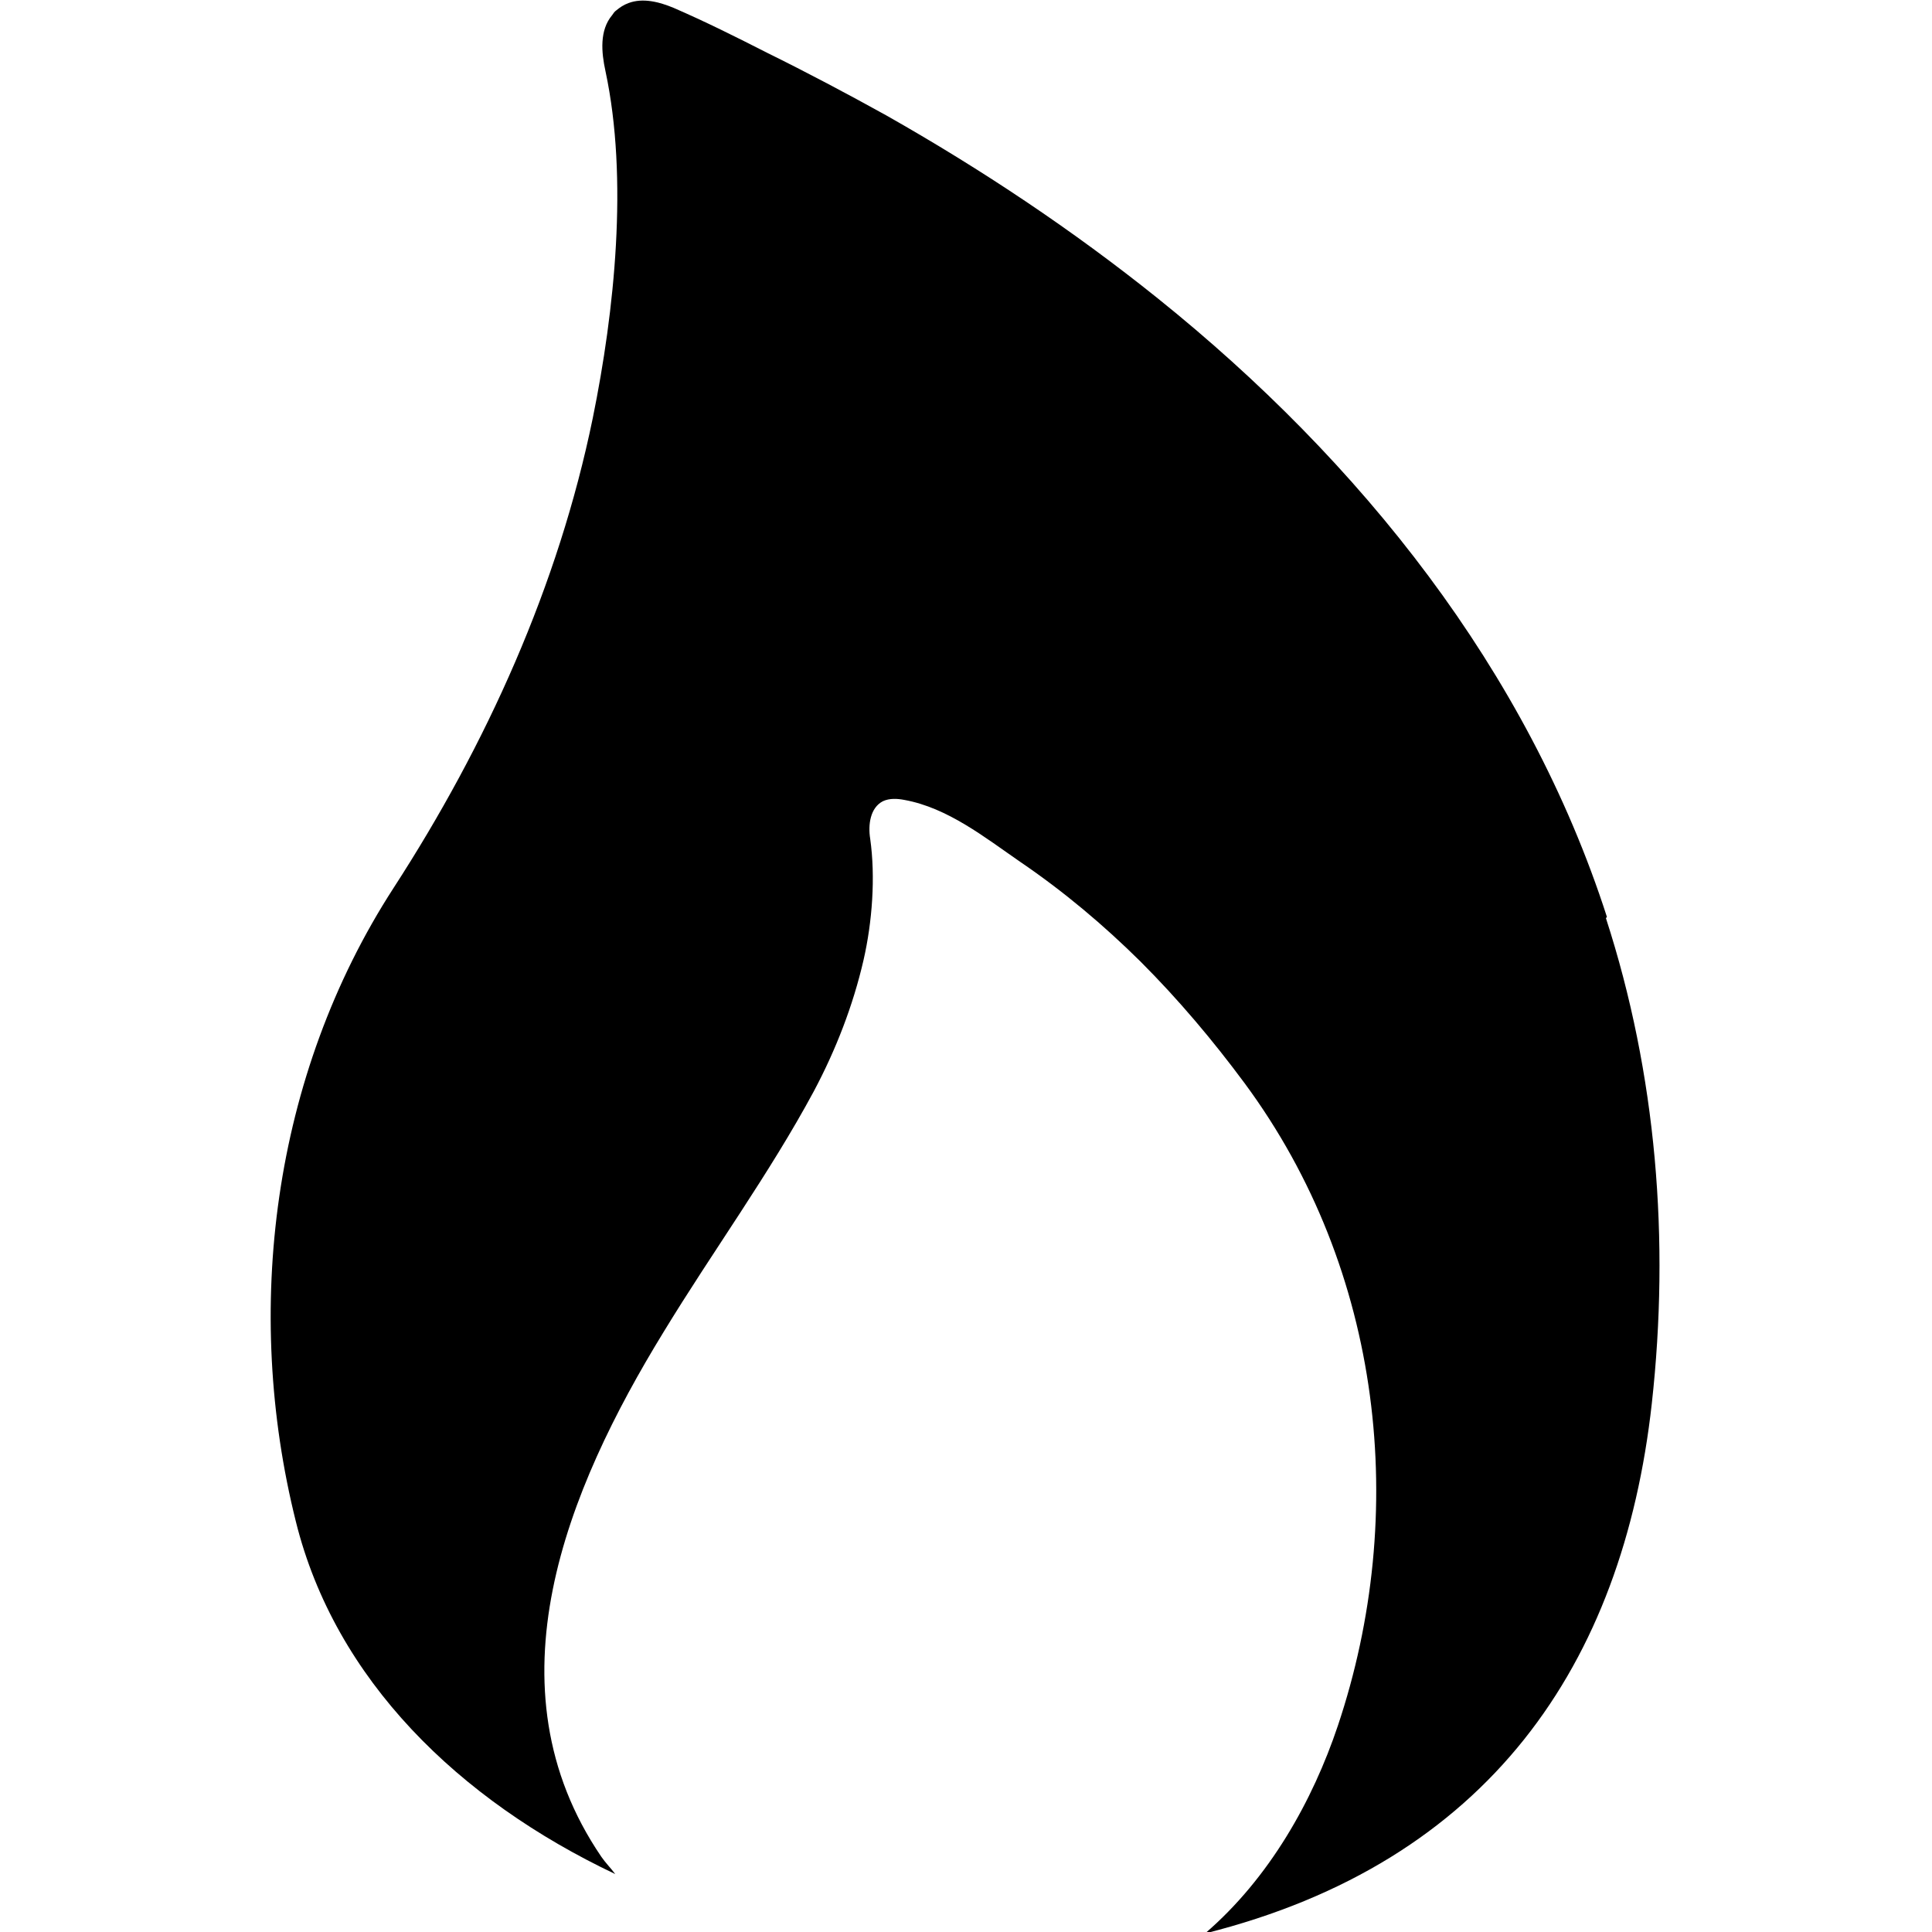
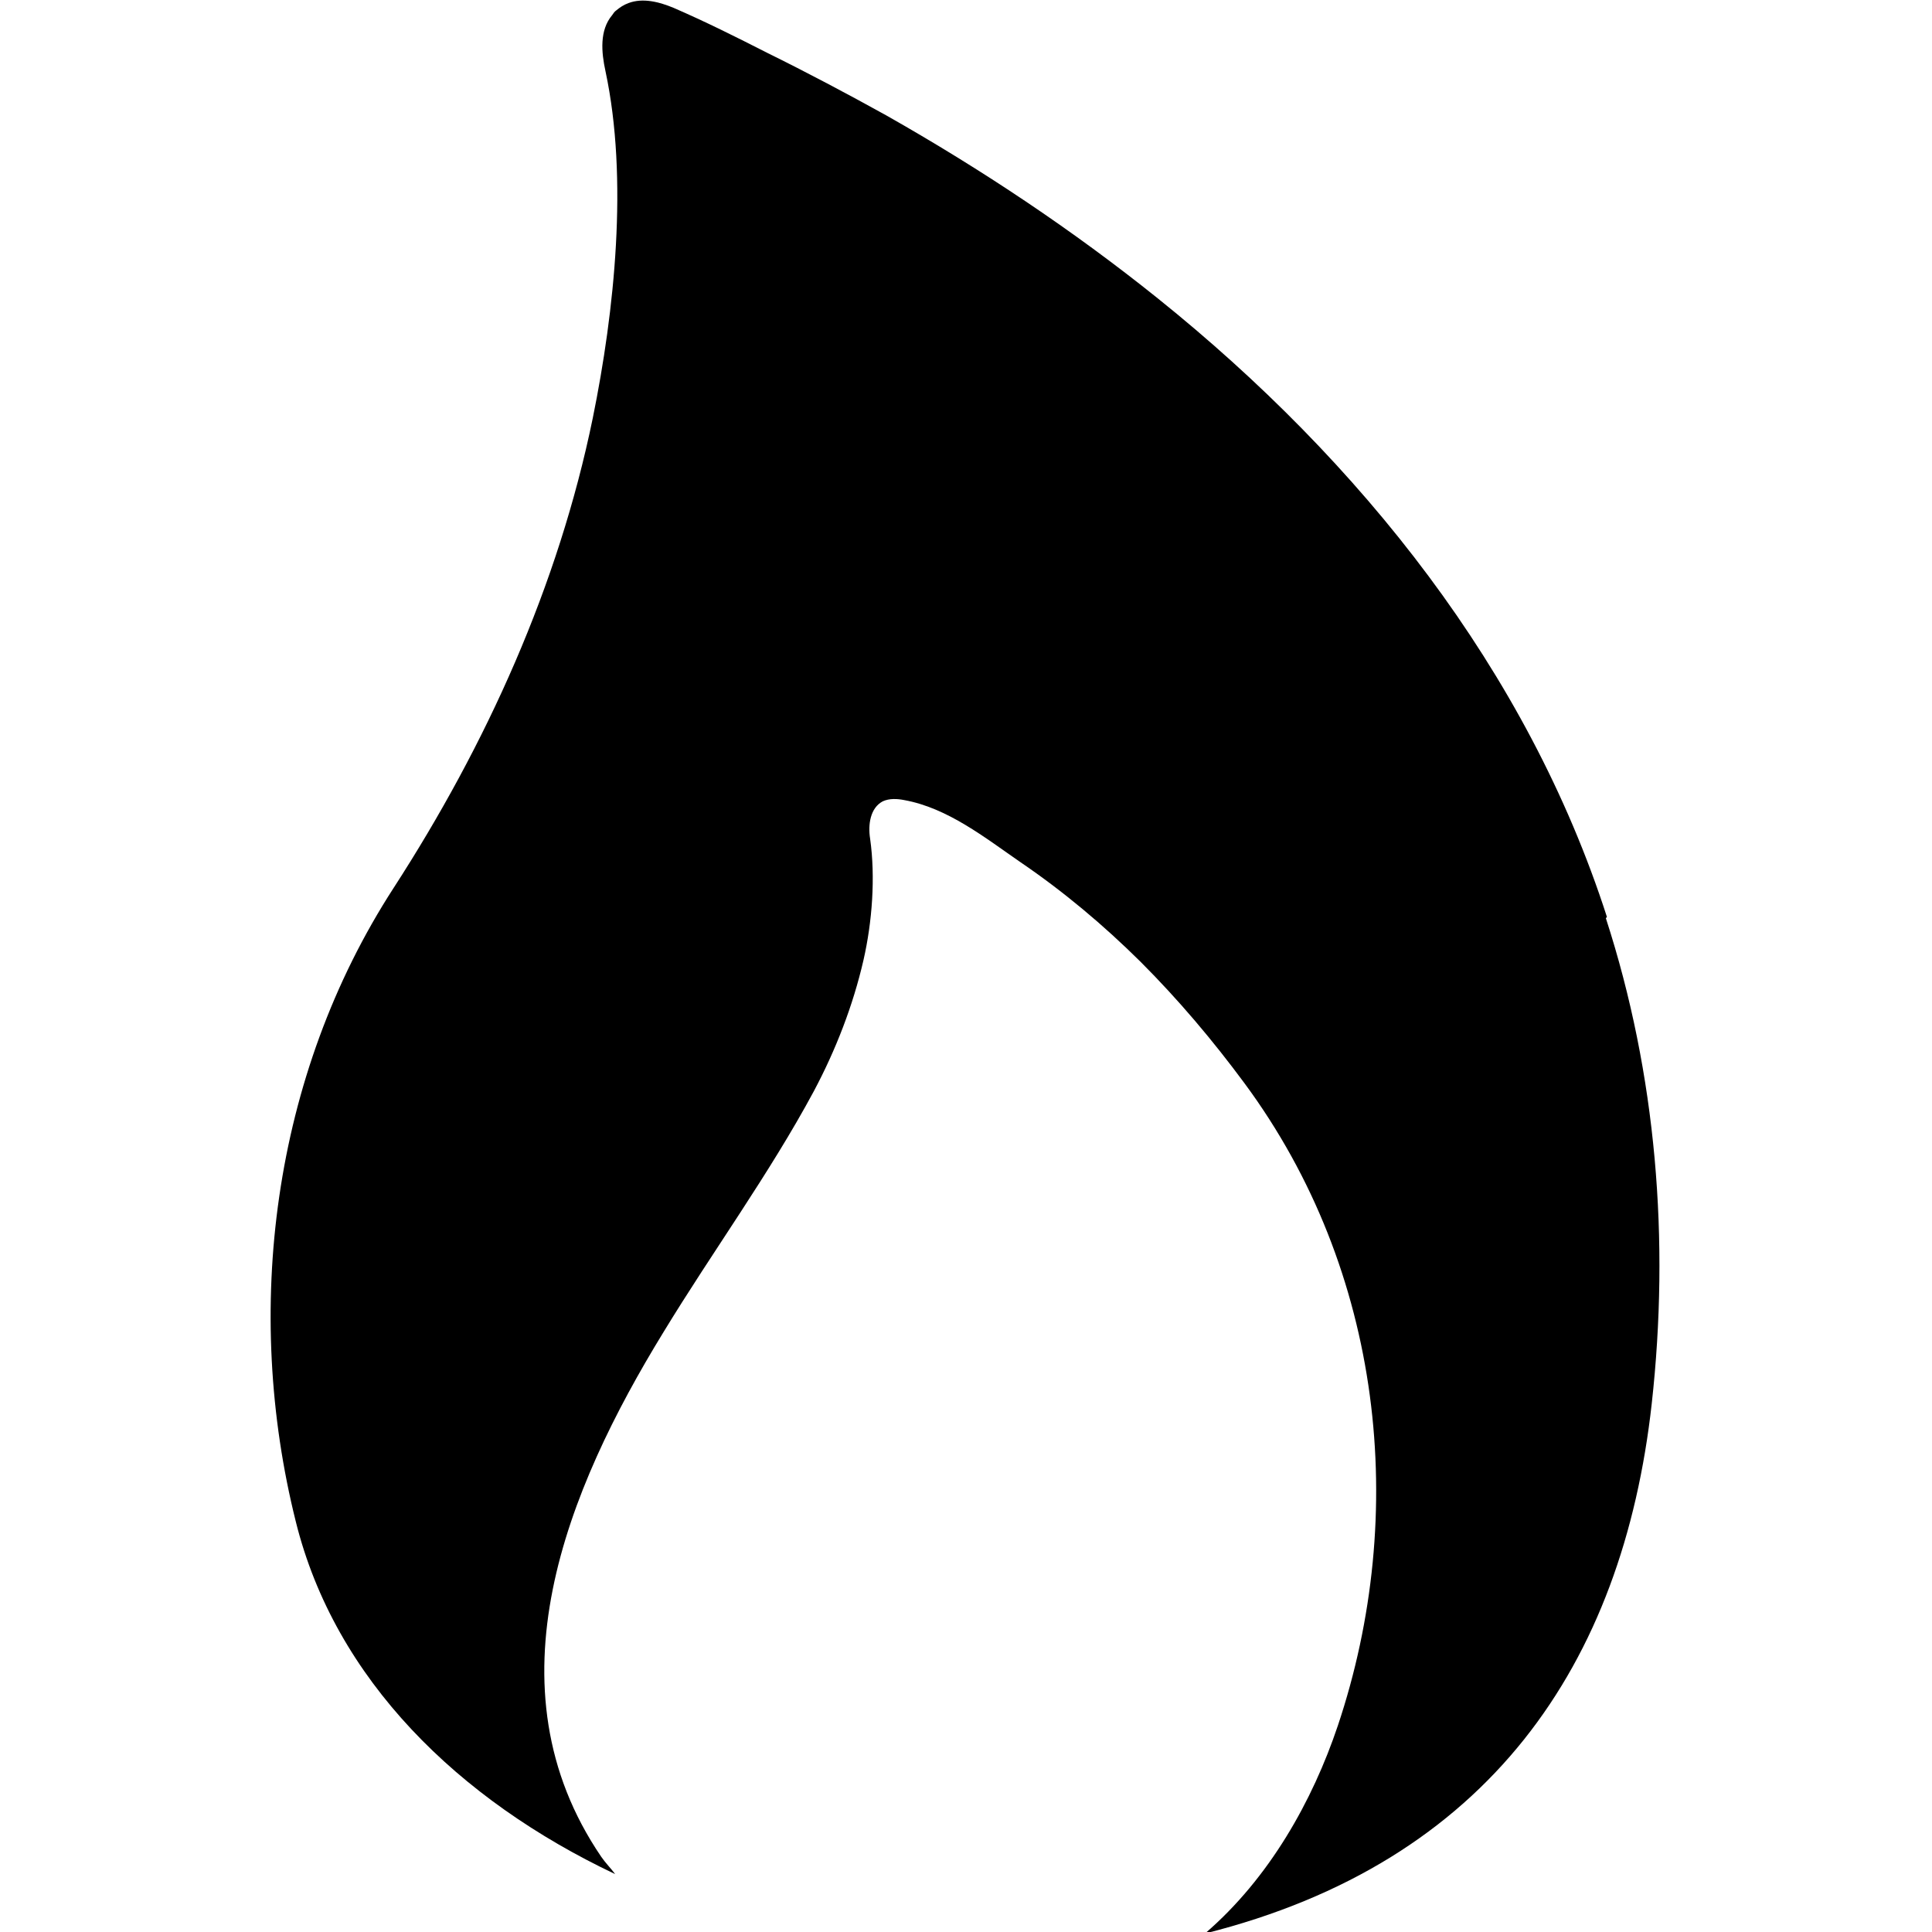
<svg xmlns="http://www.w3.org/2000/svg" viewBox="0 0 32 32">
-   <path d="M26.616 15.188c-1.317-4.09-4.083-7.55-7.437-10.244-1.41-1.132-2.92-2.138-4.5-3.033-.65-.36-1.31-.71-1.98-1.04-.51-.26-1.01-.51-1.54-.74-.24-.1-.51-.17-.75-.08-.08.03-.14.07-.2.12-.03.02-.05.05-.07.08-.21.25-.18.61-.11.93.38 1.78.15 3.97-.21 5.74-.57 2.777-1.758 5.406-3.3 7.786C4.5 17.826 4.03 21.718 4.9 25.2c.65 2.622 2.7 4.613 5.29 5.84-.07-.095-.16-.184-.23-.286-1.92-2.82-.57-6.08 1.03-8.69.813-1.336 1.753-2.62 2.49-3.99.364-.684.65-1.42.823-2.173.144-.63.2-1.372.11-2.01-.037-.23 0-.512.21-.62.11-.052.24-.044.355-.022.72.13 1.34.626 1.92 1.026.72.49 1.38 1.045 1.995 1.654.63.63 1.2 1.308 1.72 2.01 2.3 3.11 2.722 7.137 1.546 10.645-.416 1.24-1.13 2.52-2.2 3.44 4.703-1.18 6.92-4.46 7.4-8.777.3-2.7.08-5.45-.76-8.04z" />
+   <path d="M26.616 15.188c-1.317-4.09-4.083-7.55-7.437-10.244-1.41-1.132-2.92-2.138-4.5-3.033-.65-.36-1.31-.71-1.98-1.04-.51-.26-1.01-.51-1.54-.74-.24-.1-.51-.17-.75-.08-.08.03-.14.07-.2.12-.03.02-.05.05-.07.08-.21.25-.18.61-.11.93.38 1.78.15 3.97-.21 5.74-.57 2.778-1.76 5.407-3.3 7.787-2.02 3.12-2.49 7.01-1.62 10.493.65 2.622 2.7 4.613 5.29 5.84-.07-.095-.16-.184-.23-.286-1.92-2.82-.57-6.08 1.03-8.69.813-1.336 1.753-2.62 2.49-3.99.364-.684.65-1.42.823-2.173.144-.63.2-1.37.11-2.01-.037-.23 0-.51.21-.62.11-.05.24-.043.355-.02.72.13 1.34.625 1.92 1.025.72.49 1.38 1.045 1.995 1.654.63.63 1.2 1.307 1.72 2.01 2.3 3.11 2.722 7.136 1.546 10.644-.417 1.24-1.13 2.52-2.2 3.44 4.702-1.18 6.92-4.46 7.4-8.777.3-2.7.08-5.45-.76-8.04z" />
</svg>
